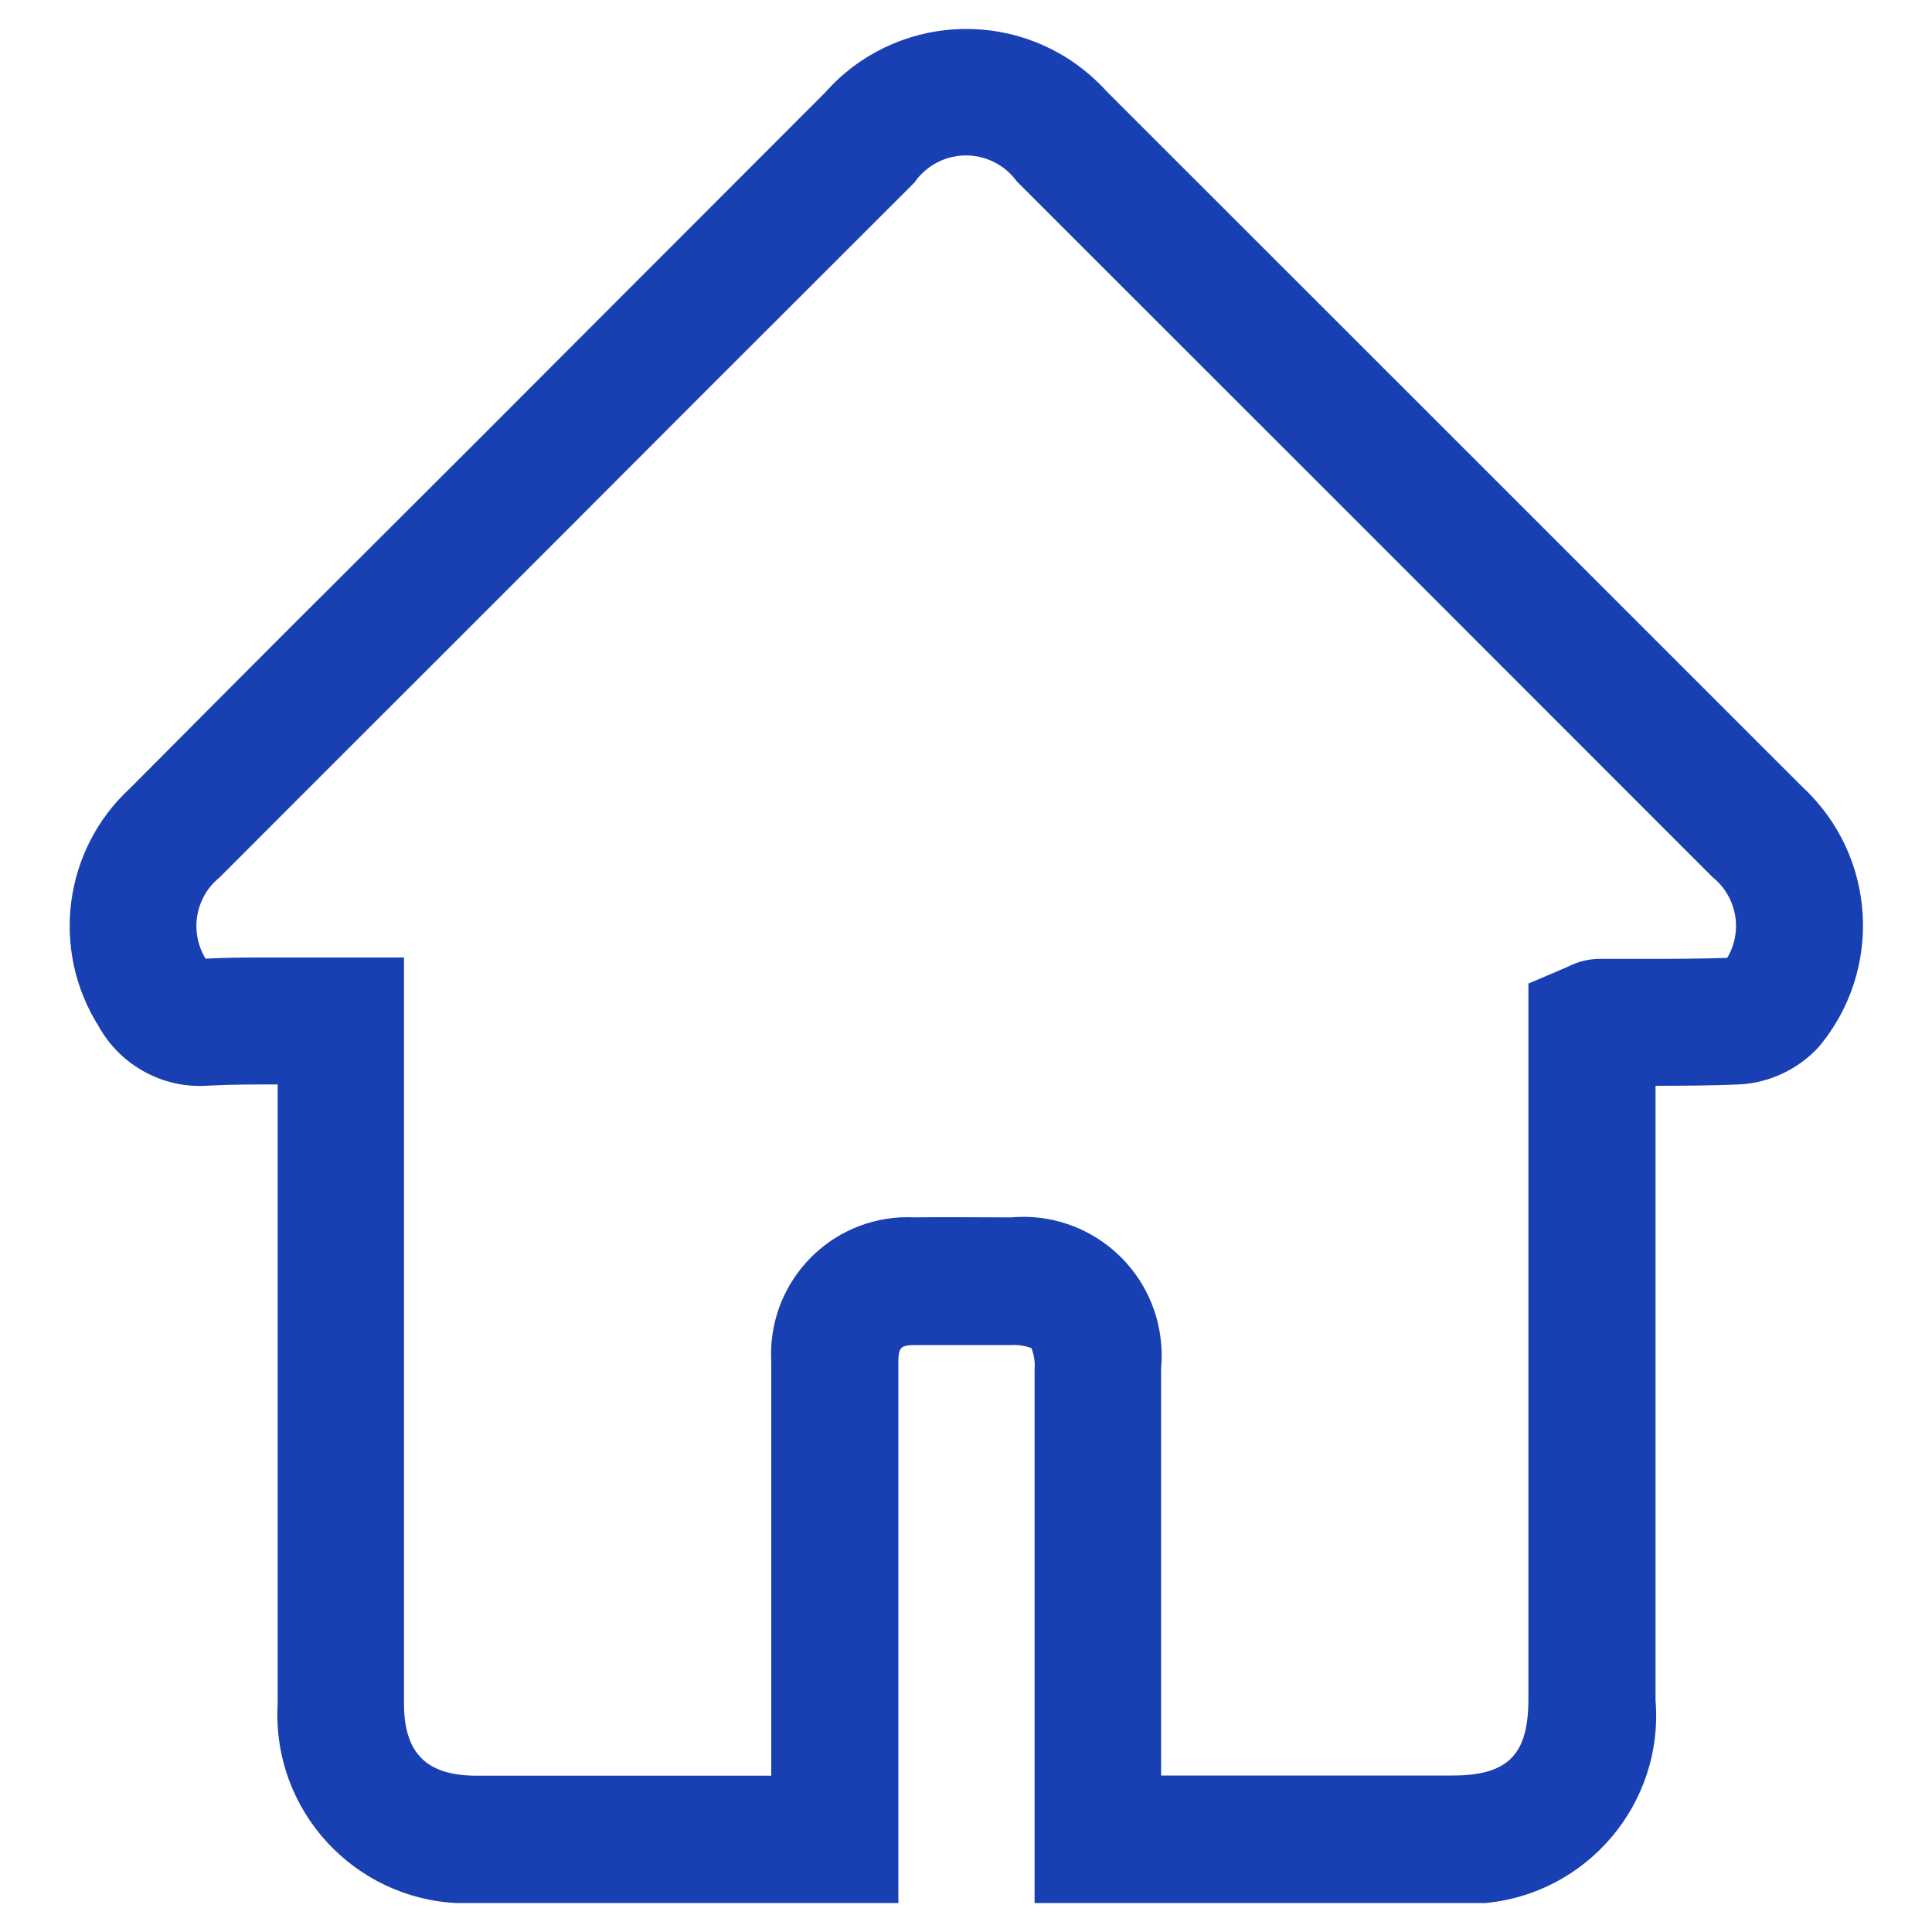
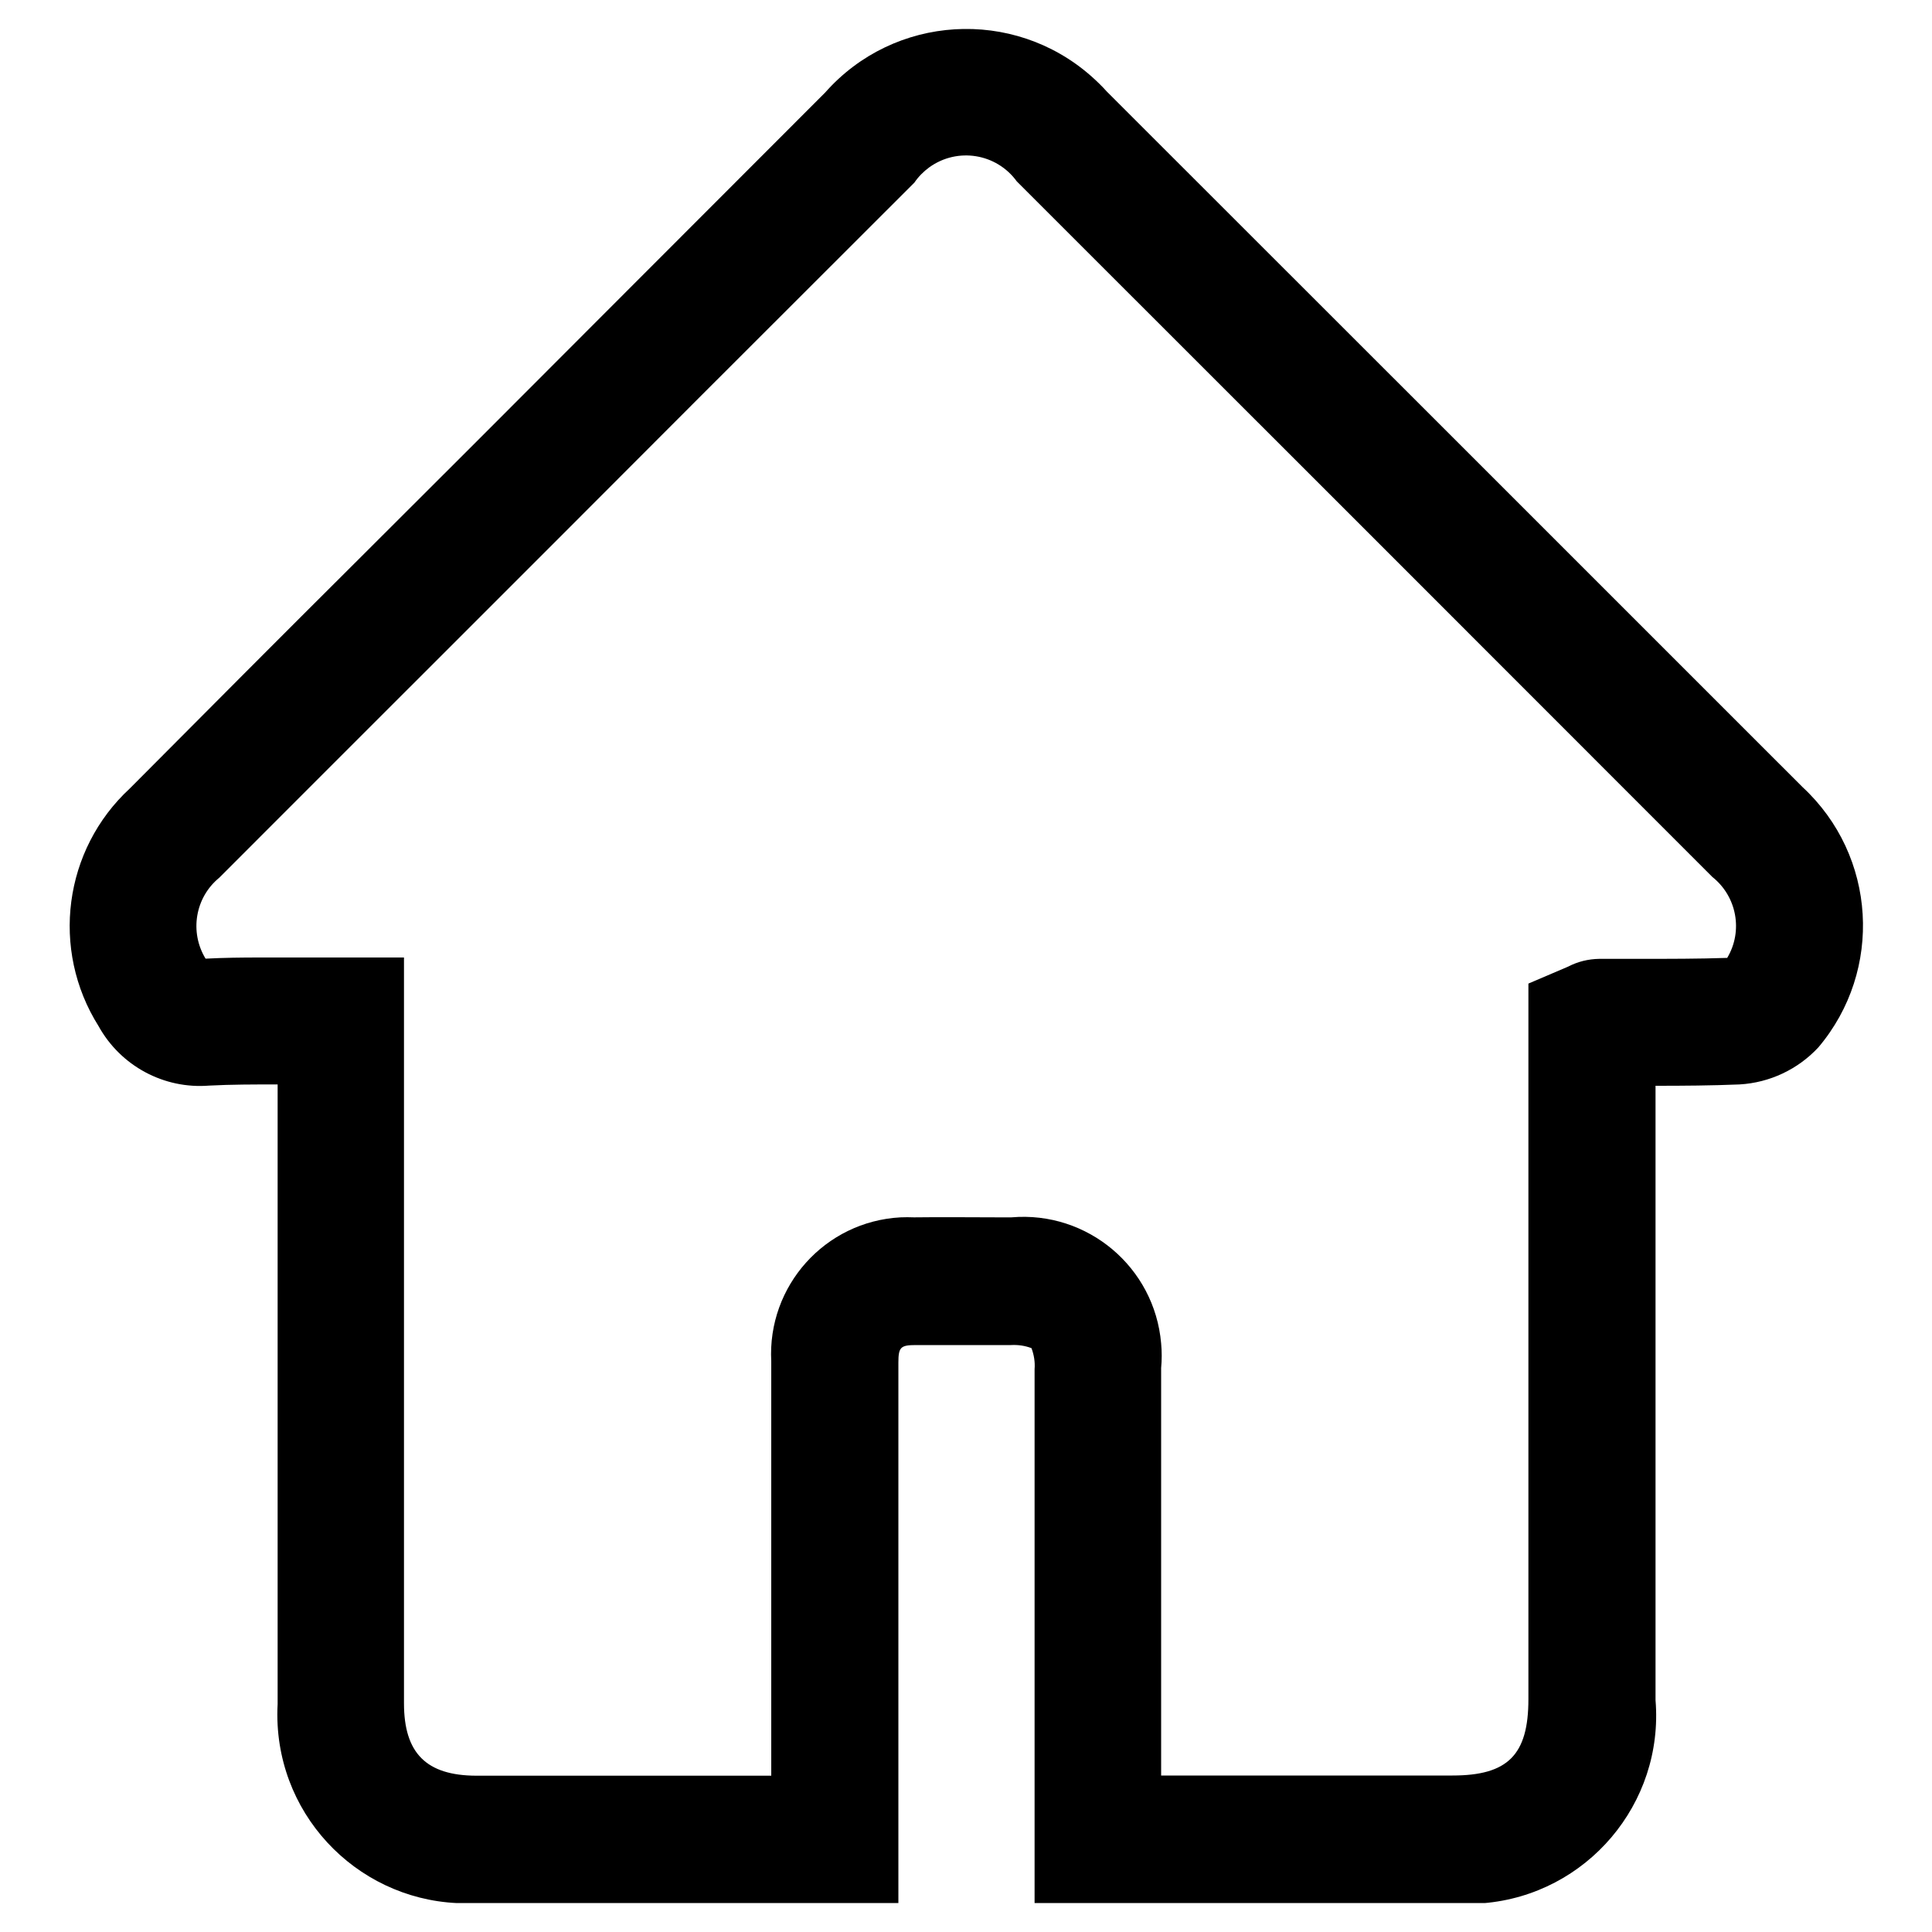
<svg xmlns="http://www.w3.org/2000/svg" xmlns:xlink="http://www.w3.org/1999/xlink" version="1.1" id="Layer_1" x="0px" y="0px" viewBox="0 0 100 100" style="enable-background:new 0 0 100 100;" xml:space="preserve">
-   <style type="text/css">
- 	.st0{clip-path:url(#SVGID_00000100348869408986981290000004959058944613698197_);}
- 	.st1{fill:#1940B3;}
- </style>
  <g>
    <defs>
      <rect id="SVGID_1_" x="3.58" y="1.5" width="92.85" height="97" />
    </defs>
    <clipPath id="SVGID_00000165231250973432242830000003626264905163571352_">
      <use xlink:href="#SVGID_1_" style="overflow:visible;" />
    </clipPath>
    <g id="Group_515" style="clip-path:url(#SVGID_00000165231250973432242830000003626264905163571352_);">
      <path id="Path_771" class="st1" d="M31.93,98.5h-7.28c-5.38,0.29-9.98-3.83-10.28-9.21c-0.02-0.36-0.02-0.73,0-1.09    c0-8.12,0-16.24,0-24.36v-7.71c-1.22,0-2.4,0-3.54,0.06c-2.35,0.19-4.59-1.02-5.73-3.08c-2.49-3.96-1.81-9.13,1.62-12.3    c3.94-3.96,7.89-7.93,11.86-11.88l5.94-5.93l7.15-7.16L42.71,4.79c3.57-4.04,9.74-4.41,13.78-0.84c0.28,0.25,0.55,0.51,0.8,0.79    c11.78,11.77,23.89,23.88,36.01,36c3.83,3.55,4.19,9.48,0.82,13.47c-1.06,1.14-2.52,1.83-4.08,1.92    c-1.46,0.06-2.92,0.07-4.35,0.07v8.65c0,7.72,0,15.43,0,23.15c0.44,5.36-3.56,10.07-8.92,10.51c-0.52,0.04-1.04,0.04-1.57,0H53.55    V87.07c0-5.4,0-10.8,0-16.2c0.03-0.37-0.03-0.74-0.16-1.09c-0.34-0.13-0.7-0.18-1.06-0.16h-0.67c-1.42,0-2.84,0-4.25,0    c-0.8,0-0.91,0.11-0.91,0.92c0,5.49,0,10.97,0,16.46v11.51H31.93 M13.45,49.56c0.71,0,1.42,0,2.09,0c0.67,0,1.39,0,2.09,0h3.28    V63.8c0,8.12,0,16.24,0,24.36c0,2.59,1.16,3.74,3.74,3.75c4.04,0,8.07,0,12.11,0h3.16v-4.96c0-5.49,0-10.98,0-16.48    c-0.21-3.91,2.78-7.25,6.69-7.46c0.23-0.01,0.47-0.01,0.7,0c1.47-0.02,2.94,0,4.37,0h0.67c3.94-0.34,7.41,2.58,7.75,6.52    c0.04,0.43,0.04,0.85,0,1.28c0,5.4,0,10.8,0,16.21v4.88h15.08c2.86,0,3.93-1.06,3.93-3.95c0-7.72,0-15.43,0-23.15V50.91l1.99-0.85    l0.07-0.03c0.5-0.26,1.04-0.39,1.6-0.4c0.71,0,1.39,0,2.09,0c1.57,0,3.06,0,4.54-0.05c0.83-1.39,0.5-3.18-0.77-4.19    c-12.11-12.12-24.22-24.23-36-36c-1.05-1.45-3.07-1.78-4.53-0.73c-0.3,0.22-0.56,0.48-0.77,0.79L36.31,20.46l-7.15,7.16    l-5.94,5.94c-3.96,3.96-7.92,7.91-11.87,11.87c-1.25,1.02-1.55,2.81-0.71,4.19C11.58,49.57,12.52,49.56,13.45,49.56" />
    </g>
  </g>
</svg>
